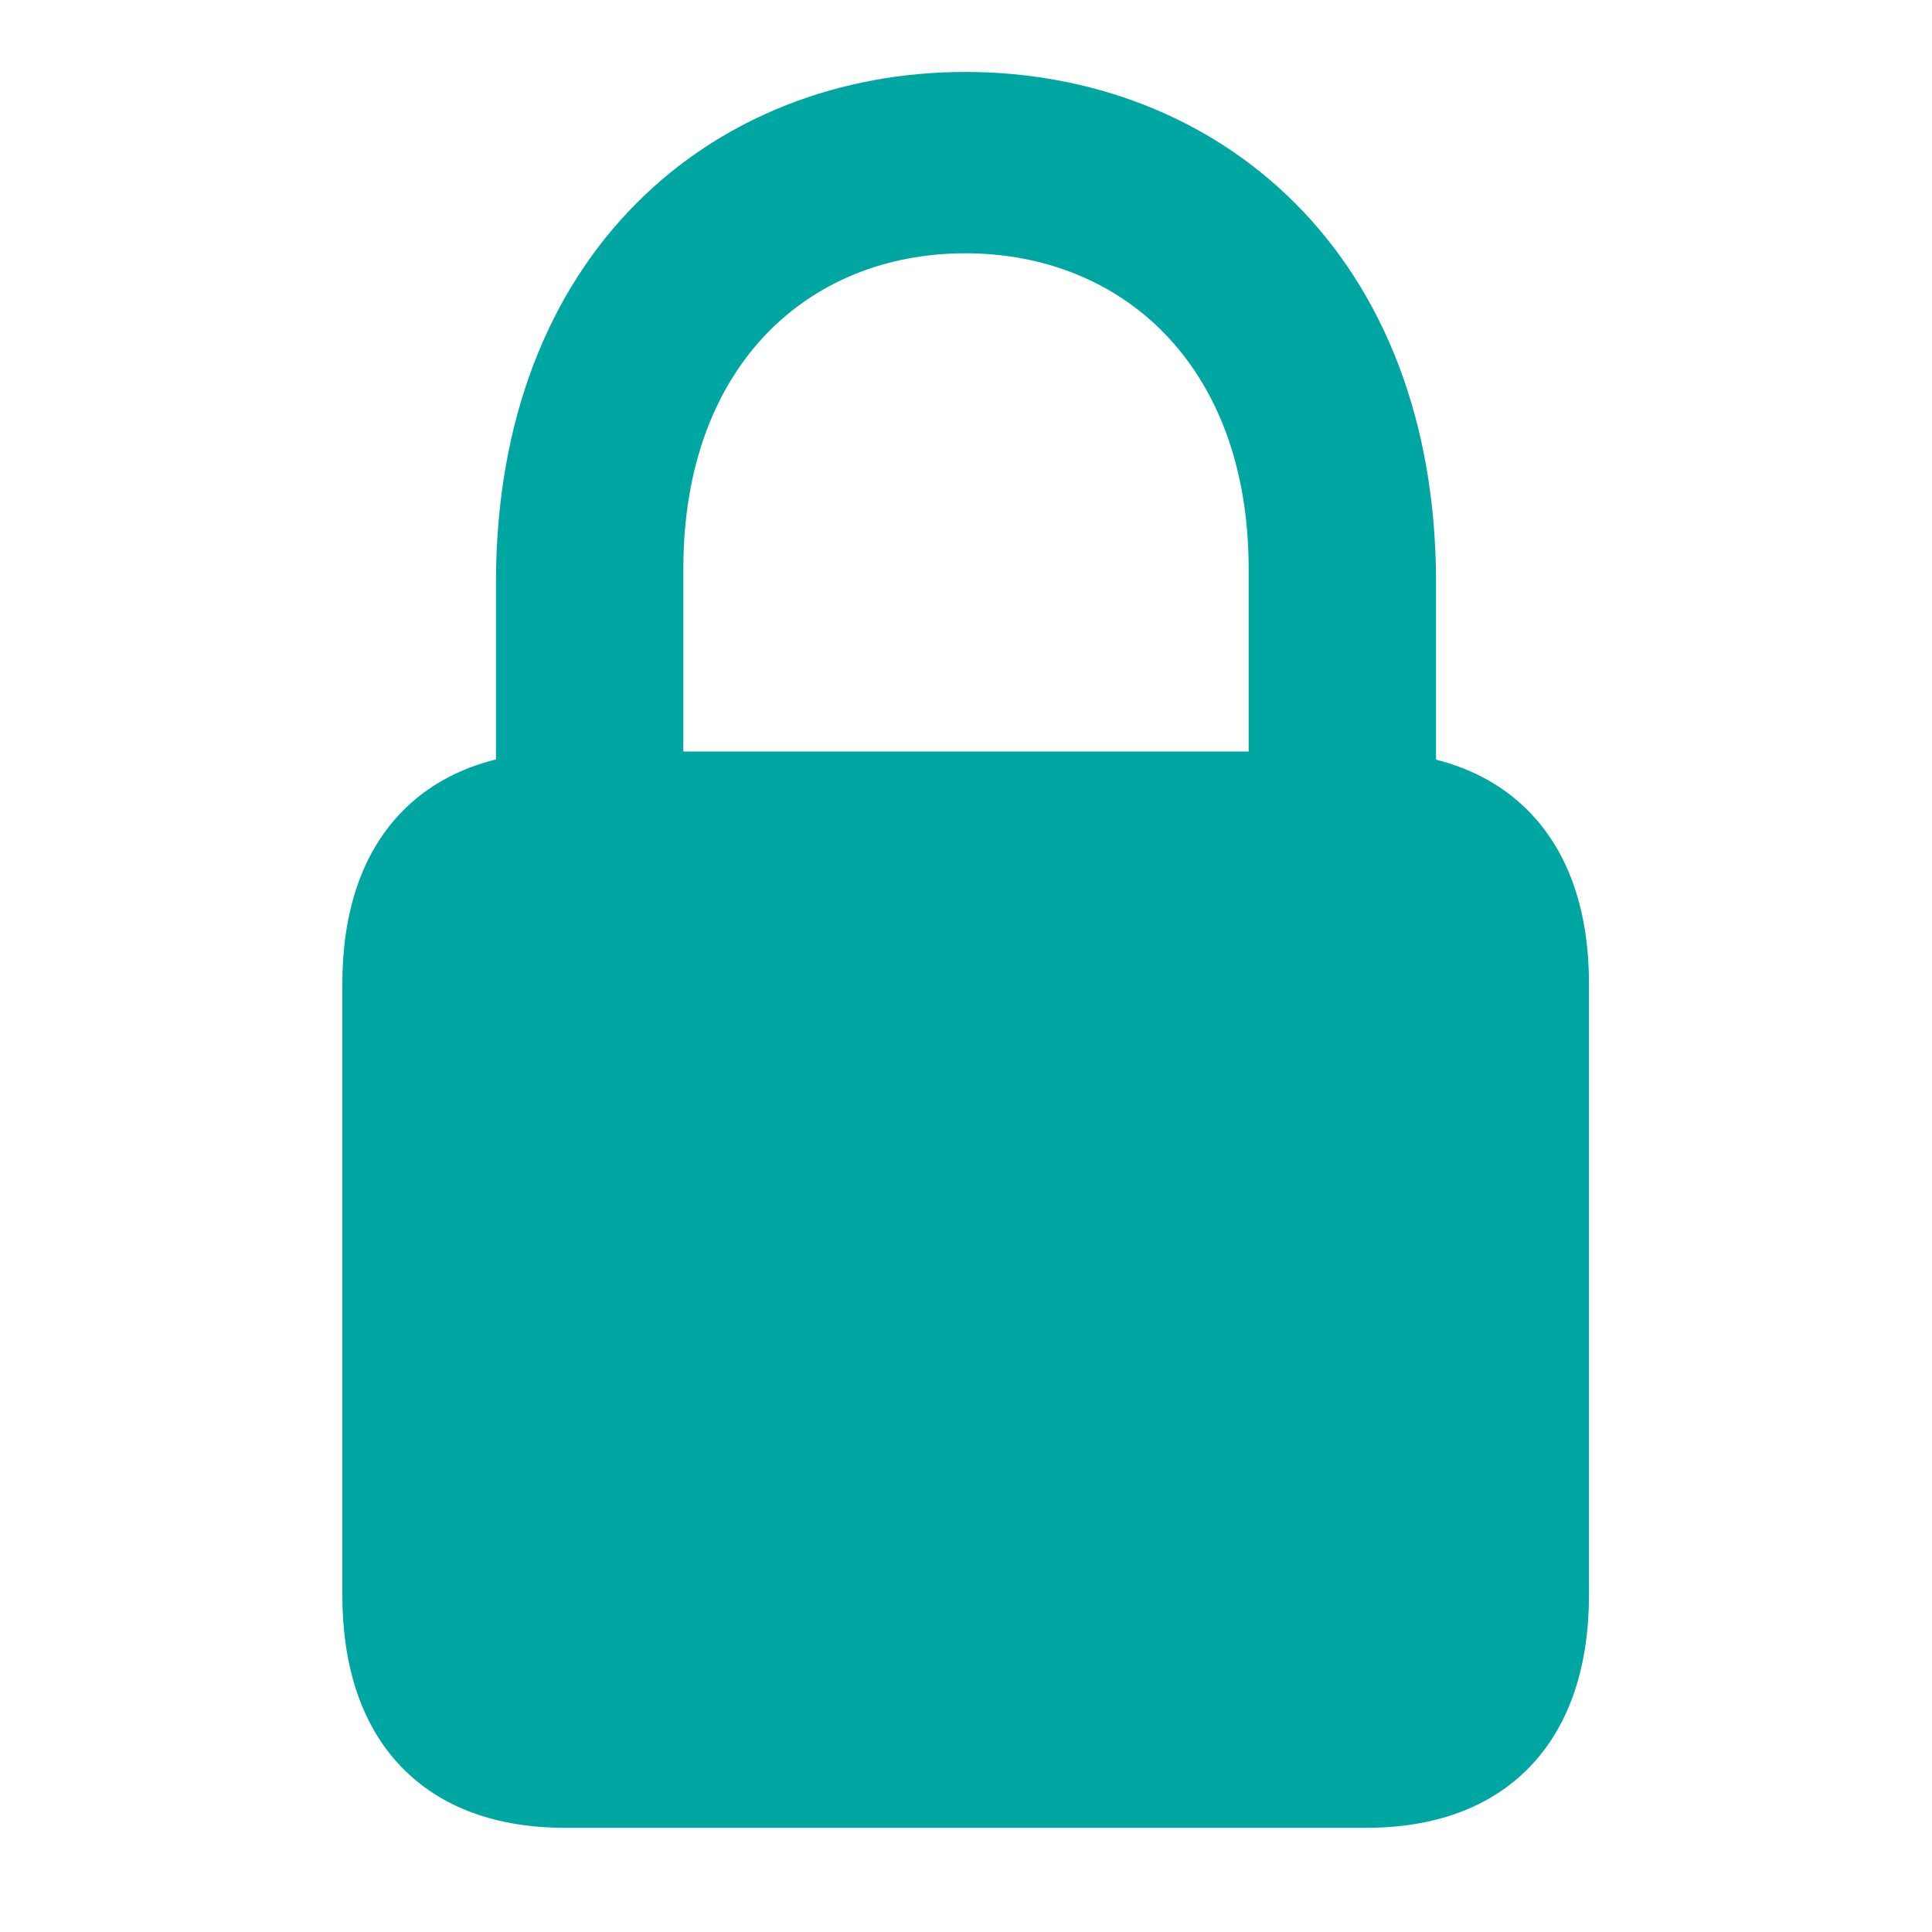
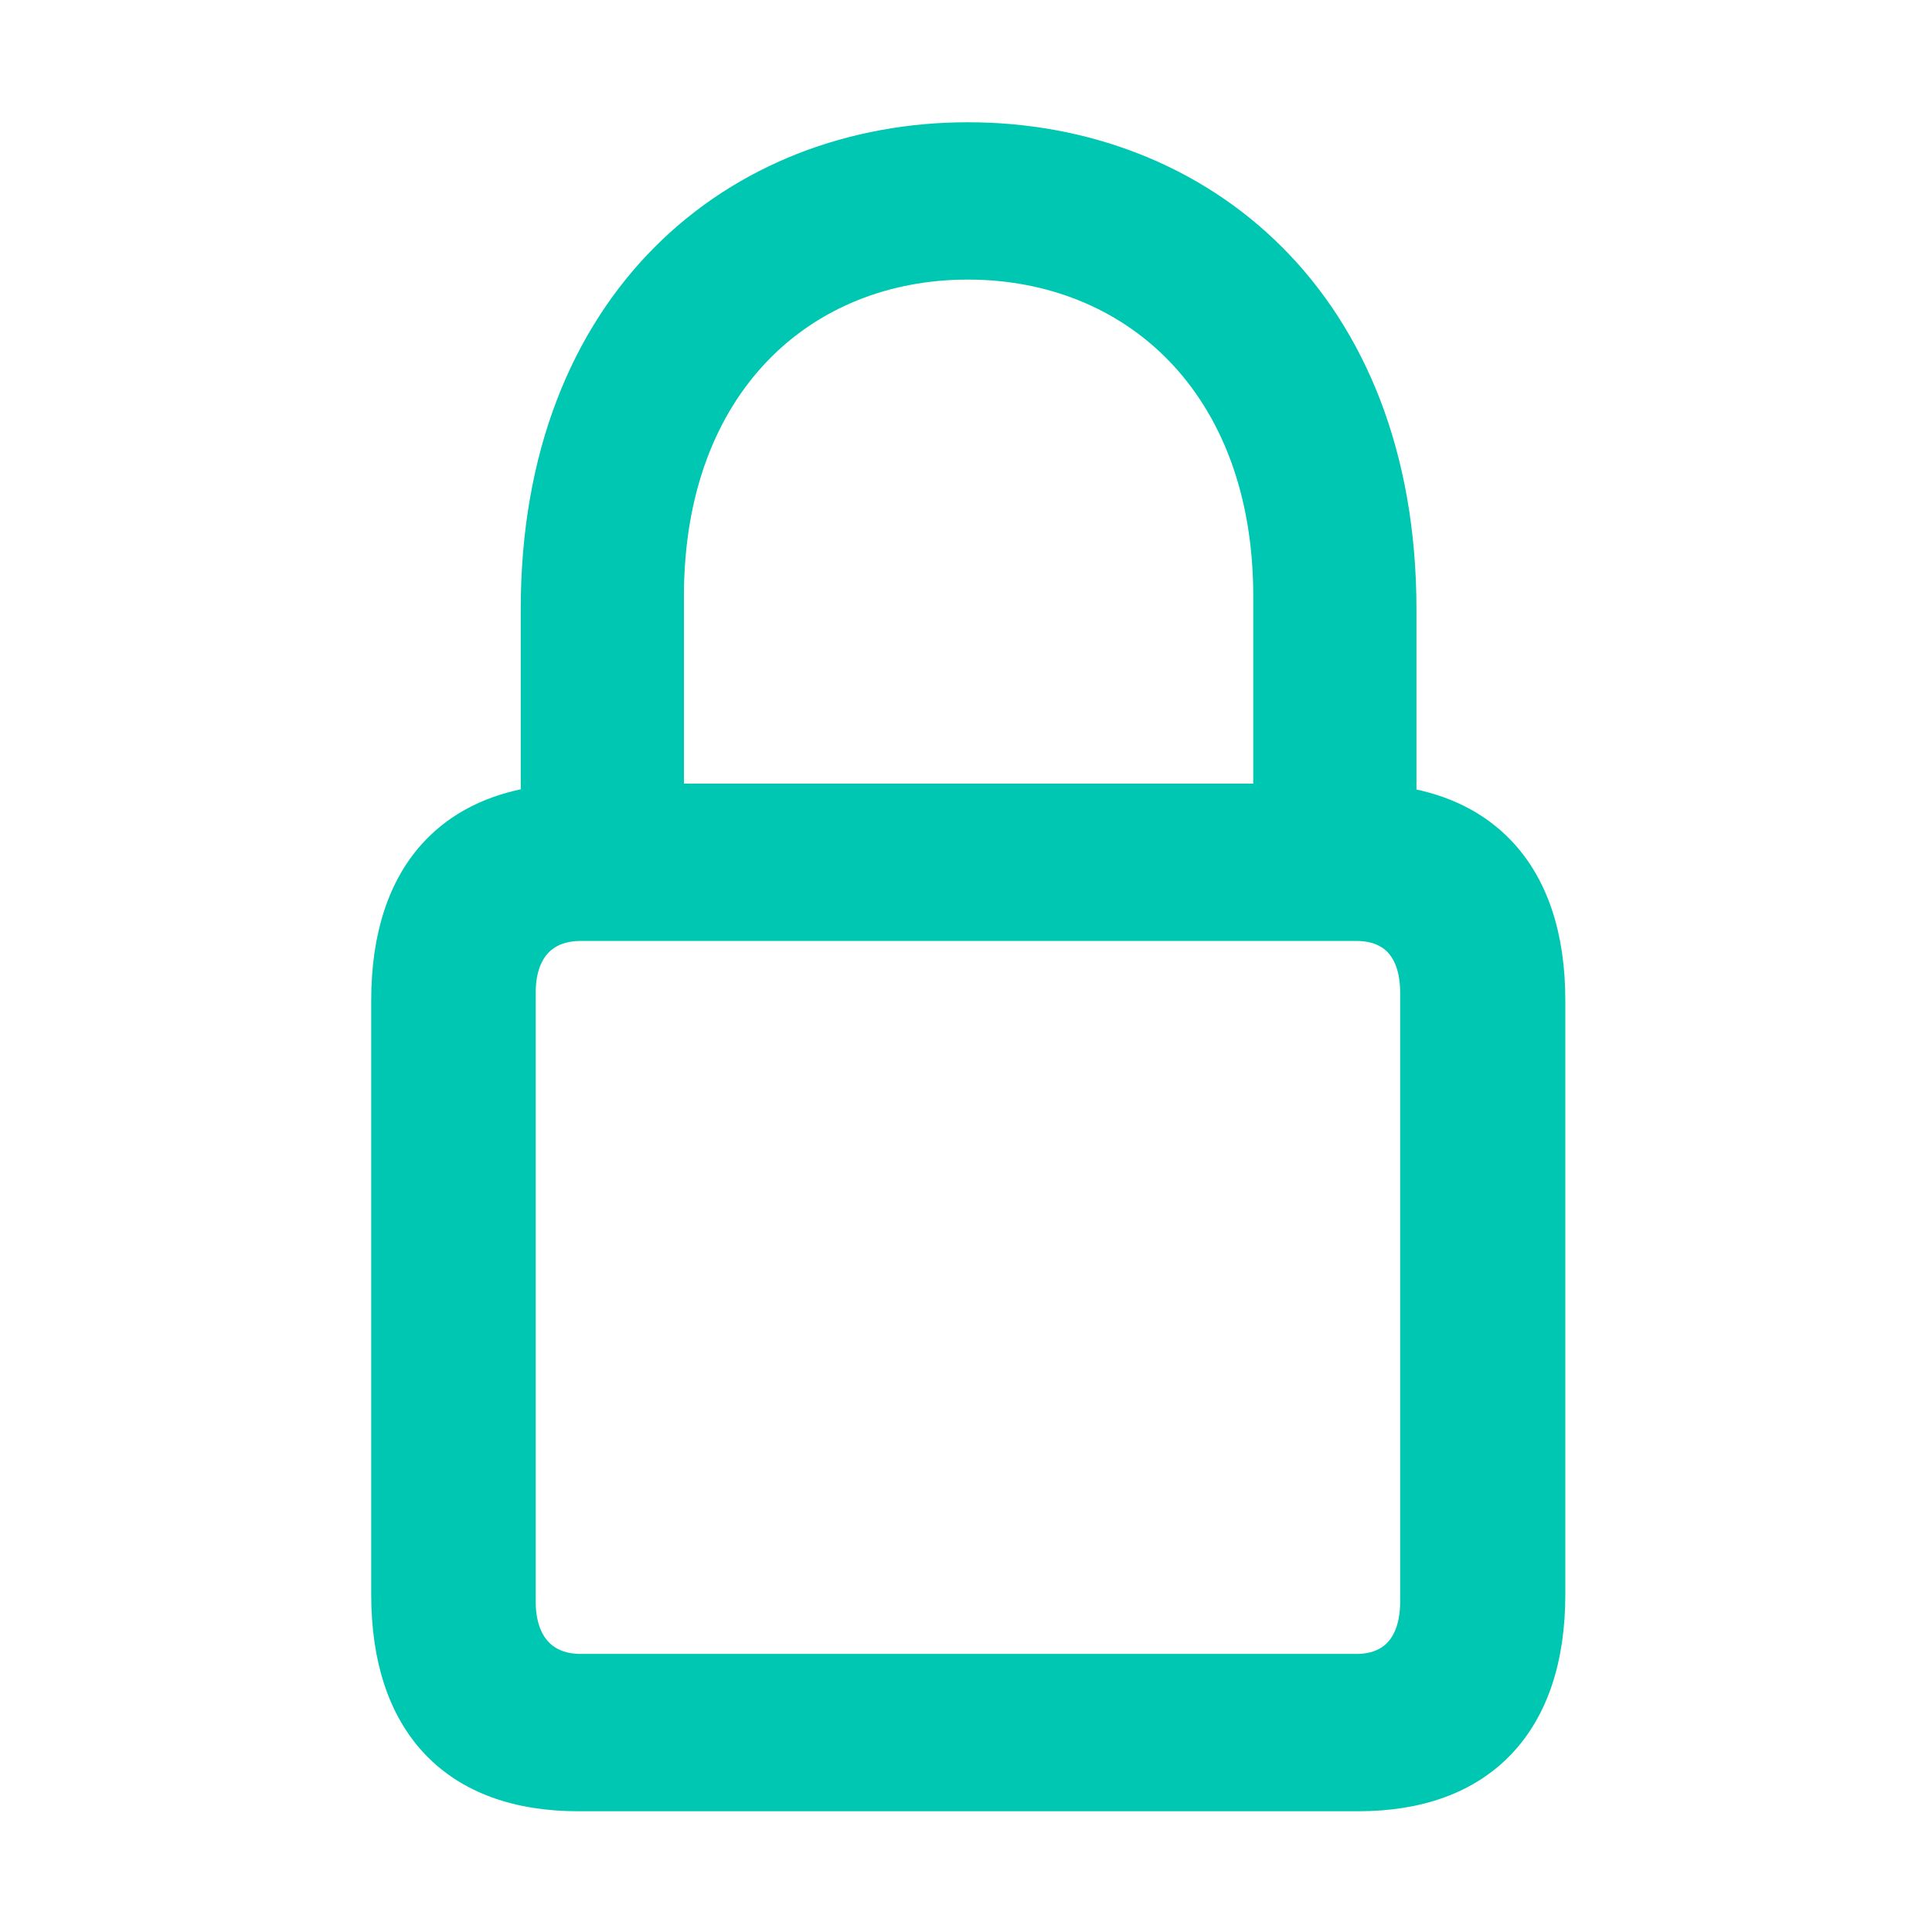
<svg xmlns="http://www.w3.org/2000/svg" width="320" height="320" viewBox="0 0 320 320" fill="none">
-   <path d="M159.889 11.917C180.463 11.917 200.036 19.185 214.478 33.627C228.954 48.104 237.853 69.363 237.854 96.549V125.823C243.984 127.373 249.301 130.284 253.502 134.684C260.119 141.613 263.188 151.419 263.188 162.995V264.11C263.188 275.735 260.123 285.568 253.507 292.514C246.85 299.502 237.39 302.74 226.336 302.74H93.554C82.451 302.74 72.984 299.507 66.336 292.509C59.731 285.557 56.701 275.721 56.701 264.11V162.995C56.701 151.433 59.735 141.624 66.341 134.688C70.57 130.248 75.94 127.326 82.147 125.786V96.549C82.147 69.369 91.014 48.111 105.447 33.633C119.846 19.189 139.365 11.917 159.889 11.917ZM228.154 296.967C227.556 296.989 226.95 297 226.335 297H226.336C226.95 297 227.557 296.989 228.154 296.967ZM257.447 264.11C257.447 264.443 257.445 264.774 257.439 265.103L257.448 264.11V162.995H257.447V264.11ZM107.442 94.216V130.217H107.443V94.216C107.443 94.108 107.444 94 107.444 93.893C107.444 94 107.442 94.108 107.442 94.216ZM159.889 41.953C146.805 41.953 135.237 46.669 126.931 55.315C118.629 63.958 113.183 76.954 113.183 94.216V124.477H206.817V94.216C206.817 76.969 201.326 63.974 192.971 55.327C184.606 46.671 172.976 41.953 159.889 41.953ZM107.456 92.72C107.454 92.855 107.452 92.99 107.45 93.125C107.452 92.99 107.454 92.855 107.456 92.72ZM107.48 91.641C107.479 91.699 107.478 91.758 107.477 91.816C107.486 91.474 107.497 91.133 107.511 90.794L107.48 91.641ZM107.671 88.007C107.623 88.65 107.582 89.299 107.549 89.953L107.596 89.119C107.618 88.747 107.643 88.376 107.671 88.007ZM107.784 86.649C107.75 87.018 107.719 87.388 107.69 87.76C107.719 87.388 107.75 87.018 107.784 86.65V86.649ZM107.95 85.034C107.92 85.301 107.891 85.57 107.863 85.839L107.951 85.034C107.982 84.767 108.013 84.501 108.046 84.235L107.95 85.034ZM108.783 79.568C108.588 80.581 108.414 81.61 108.261 82.655L108.38 81.875C108.462 81.357 108.549 80.842 108.642 80.332C108.688 80.077 108.735 79.823 108.784 79.569L108.783 79.568ZM109.73 75.38C109.564 76.019 109.406 76.665 109.257 77.318L109.43 76.581C109.527 76.178 109.627 75.778 109.73 75.38ZM110.076 74.106C109.969 74.485 109.865 74.867 109.764 75.252C109.865 74.867 109.969 74.485 110.076 74.106ZM110.45 72.834C110.339 73.197 110.232 73.562 110.127 73.93C110.232 73.562 110.339 73.197 110.45 72.834ZM111.489 69.737C111.44 69.871 111.39 70.006 111.342 70.141C111.39 70.006 111.44 69.871 111.489 69.737ZM111.751 69.032C111.707 69.147 111.664 69.262 111.621 69.378C111.664 69.262 111.707 69.147 111.751 69.032ZM112.038 68.293C112.001 68.385 111.966 68.478 111.93 68.571C111.966 68.478 112.001 68.385 112.038 68.293ZM114.819 62.319C114.709 62.523 114.599 62.727 114.491 62.934C114.599 62.727 114.709 62.523 114.819 62.319ZM115.404 61.264C115.281 61.481 115.157 61.699 115.036 61.919C115.157 61.699 115.281 61.481 115.404 61.264ZM115.987 60.268C115.867 60.469 115.747 60.671 115.629 60.874C115.747 60.671 115.867 60.469 115.987 60.268ZM116.39 59.602C116.336 59.688 116.285 59.775 116.232 59.861C116.402 59.584 116.572 59.309 116.746 59.037L116.39 59.602ZM120.4 54.02C120.322 54.114 120.246 54.21 120.168 54.305C120.246 54.21 120.322 54.114 120.4 54.02ZM120.905 53.42C120.815 53.526 120.726 53.633 120.636 53.74C120.726 53.633 120.815 53.526 120.905 53.42ZM121.442 52.802C121.333 52.926 121.225 53.051 121.116 53.176C121.225 53.051 121.333 52.925 121.442 52.802ZM122.589 51.553C122.385 51.767 122.182 51.983 121.982 52.201C122.182 51.983 122.385 51.767 122.589 51.553ZM124.171 49.96C123.697 50.415 123.231 50.882 122.773 51.358C123.231 50.882 123.697 50.415 124.171 49.96ZM125.852 48.422C125.347 48.862 124.851 49.313 124.363 49.776C124.851 49.313 125.347 48.862 125.852 48.422ZM127.596 46.971C127.056 47.398 126.525 47.839 126.003 48.291C126.525 47.839 127.056 47.398 127.596 46.971ZM127.991 46.66C127.879 46.747 127.767 46.836 127.655 46.924C127.933 46.705 128.212 46.489 128.494 46.276L127.991 46.66ZM130.957 44.54C130.872 44.596 130.787 44.652 130.703 44.708C130.787 44.652 130.872 44.596 130.957 44.54ZM131.699 44.06C131.62 44.11 131.542 44.16 131.463 44.211C131.542 44.16 131.62 44.11 131.699 44.06ZM132.455 43.59C132.395 43.627 132.335 43.664 132.274 43.701C132.335 43.664 132.395 43.627 132.455 43.59ZM137.136 41.086C137.006 41.147 136.876 41.208 136.747 41.27C137.067 41.117 137.388 40.968 137.711 40.822L137.136 41.086ZM106.503 40.915C106.403 41.03 106.302 41.145 106.202 41.262C106.302 41.146 106.403 41.03 106.503 40.915ZM107.092 40.246C107.002 40.346 106.913 40.448 106.824 40.549C107.109 40.227 107.396 39.907 107.687 39.592L107.092 40.246ZM144.952 38.204C144.831 38.238 144.711 38.273 144.59 38.308C144.711 38.273 144.831 38.238 144.952 38.204ZM157.636 36.257C157.556 36.26 157.476 36.263 157.396 36.267C157.476 36.263 157.556 36.26 157.636 36.257ZM158.533 36.228C158.458 36.23 158.383 36.233 158.309 36.235C158.383 36.233 158.458 36.23 158.533 36.228ZM110.845 71.589C110.718 71.974 110.596 72.362 110.476 72.753C110.596 72.362 110.718 71.974 110.845 71.589Z" fill="#00A6A1" />
+   <path d="M160.321 22.25C179.5 22.25 197.6 29.017 210.91 42.313C224.233 55.622 232.61 75.325 232.61 100.92V132.415C239.213 133.553 244.702 136.263 248.83 140.575C254.445 146.441 257.265 154.979 257.265 165.694V264.1C257.265 274.815 254.445 283.353 248.83 289.219C243.202 295.097 235.047 298 224.987 298H95.763C85.651 298 77.494 295.099 71.878 289.217C66.276 283.349 63.484 274.809 63.484 264.1V165.694C63.484 154.984 66.276 146.445 71.878 140.577C76.026 136.232 81.562 133.515 88.248 132.391V100.92C88.248 75.327 96.597 55.625 109.879 42.315C123.148 29.018 141.195 22.25 160.321 22.25ZM96.195 153.853C93.138 153.853 90.842 154.85 89.297 156.521C87.734 158.211 86.732 160.815 86.732 164.396V265.289C86.732 268.871 87.736 271.507 89.305 273.227C90.856 274.925 93.152 275.941 96.195 275.941H224.663C227.702 275.941 229.933 274.929 231.427 273.247C232.947 271.535 233.909 268.896 233.909 265.289V164.396C233.909 160.79 232.947 158.184 231.434 156.502C229.946 154.848 227.717 153.853 224.663 153.853H96.195ZM160.321 44.309C146.702 44.309 134.48 49.232 125.659 58.415C116.839 67.596 111.28 81.183 111.28 98.757V131.794H209.578V98.757C209.578 81.189 203.968 67.602 195.095 58.419C186.219 49.233 173.941 44.309 160.321 44.309Z" fill="#00C7B2" stroke="#00C7B2" stroke-width="4" />
</svg>
